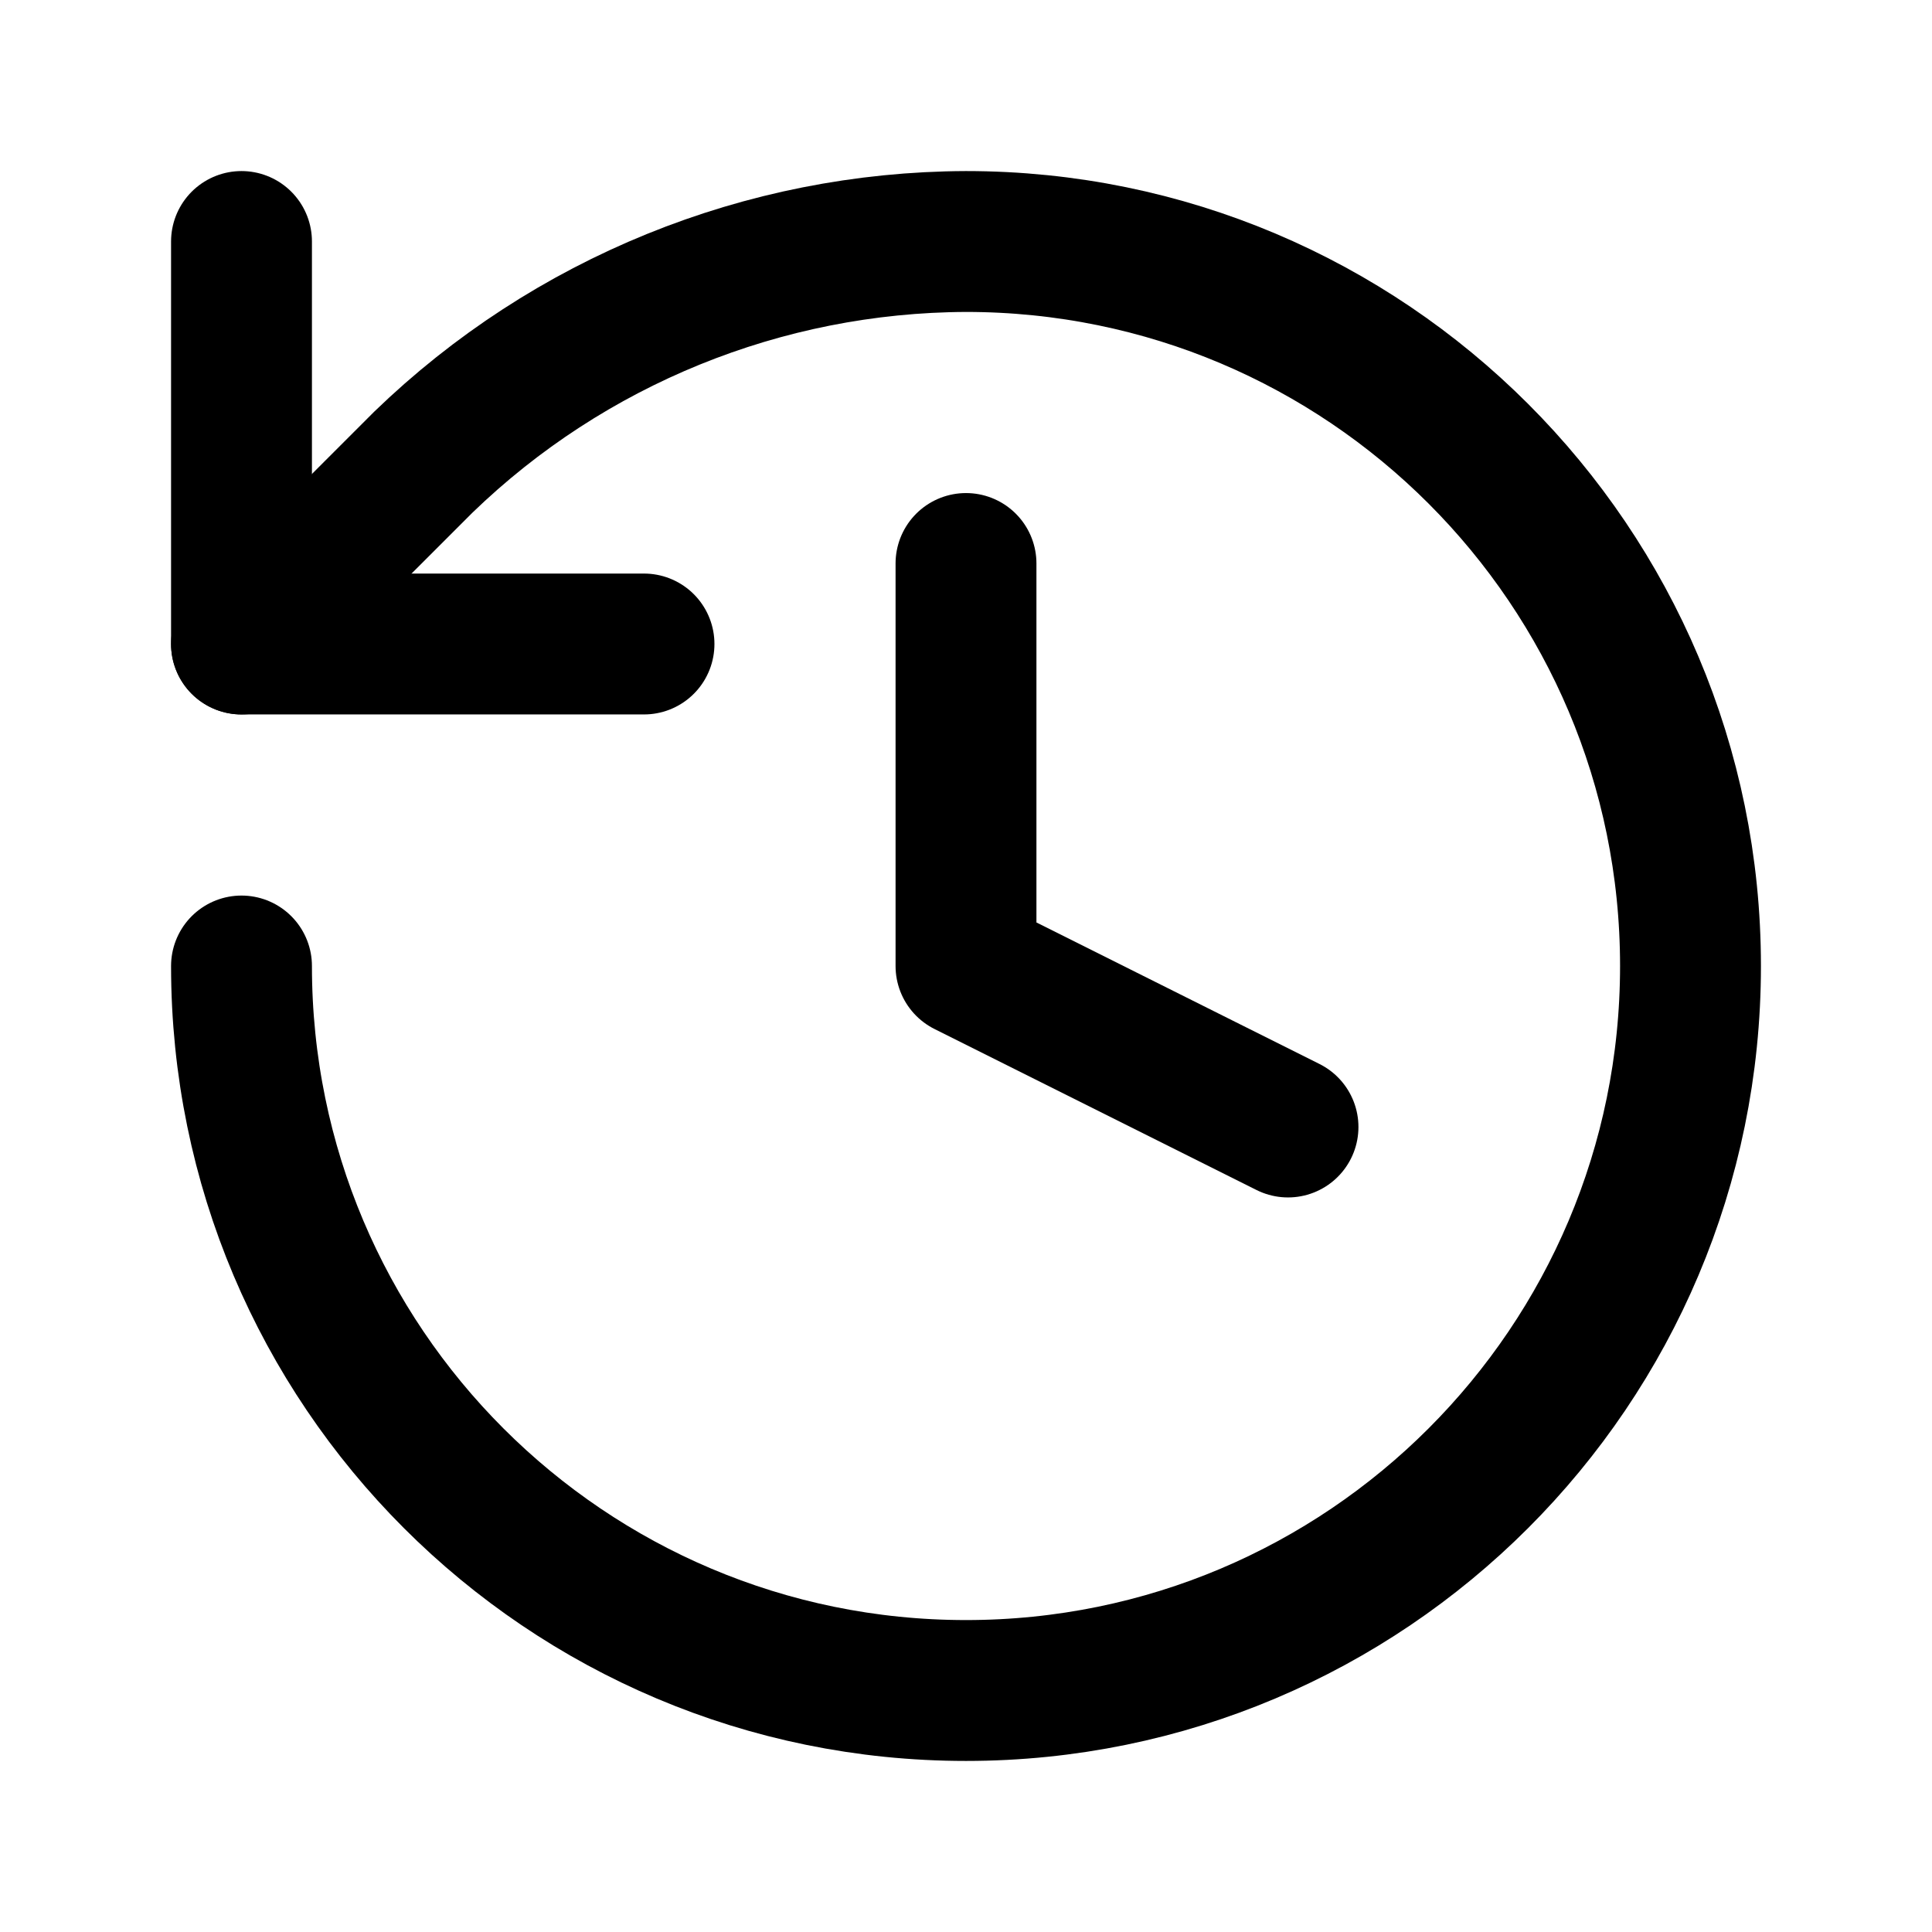
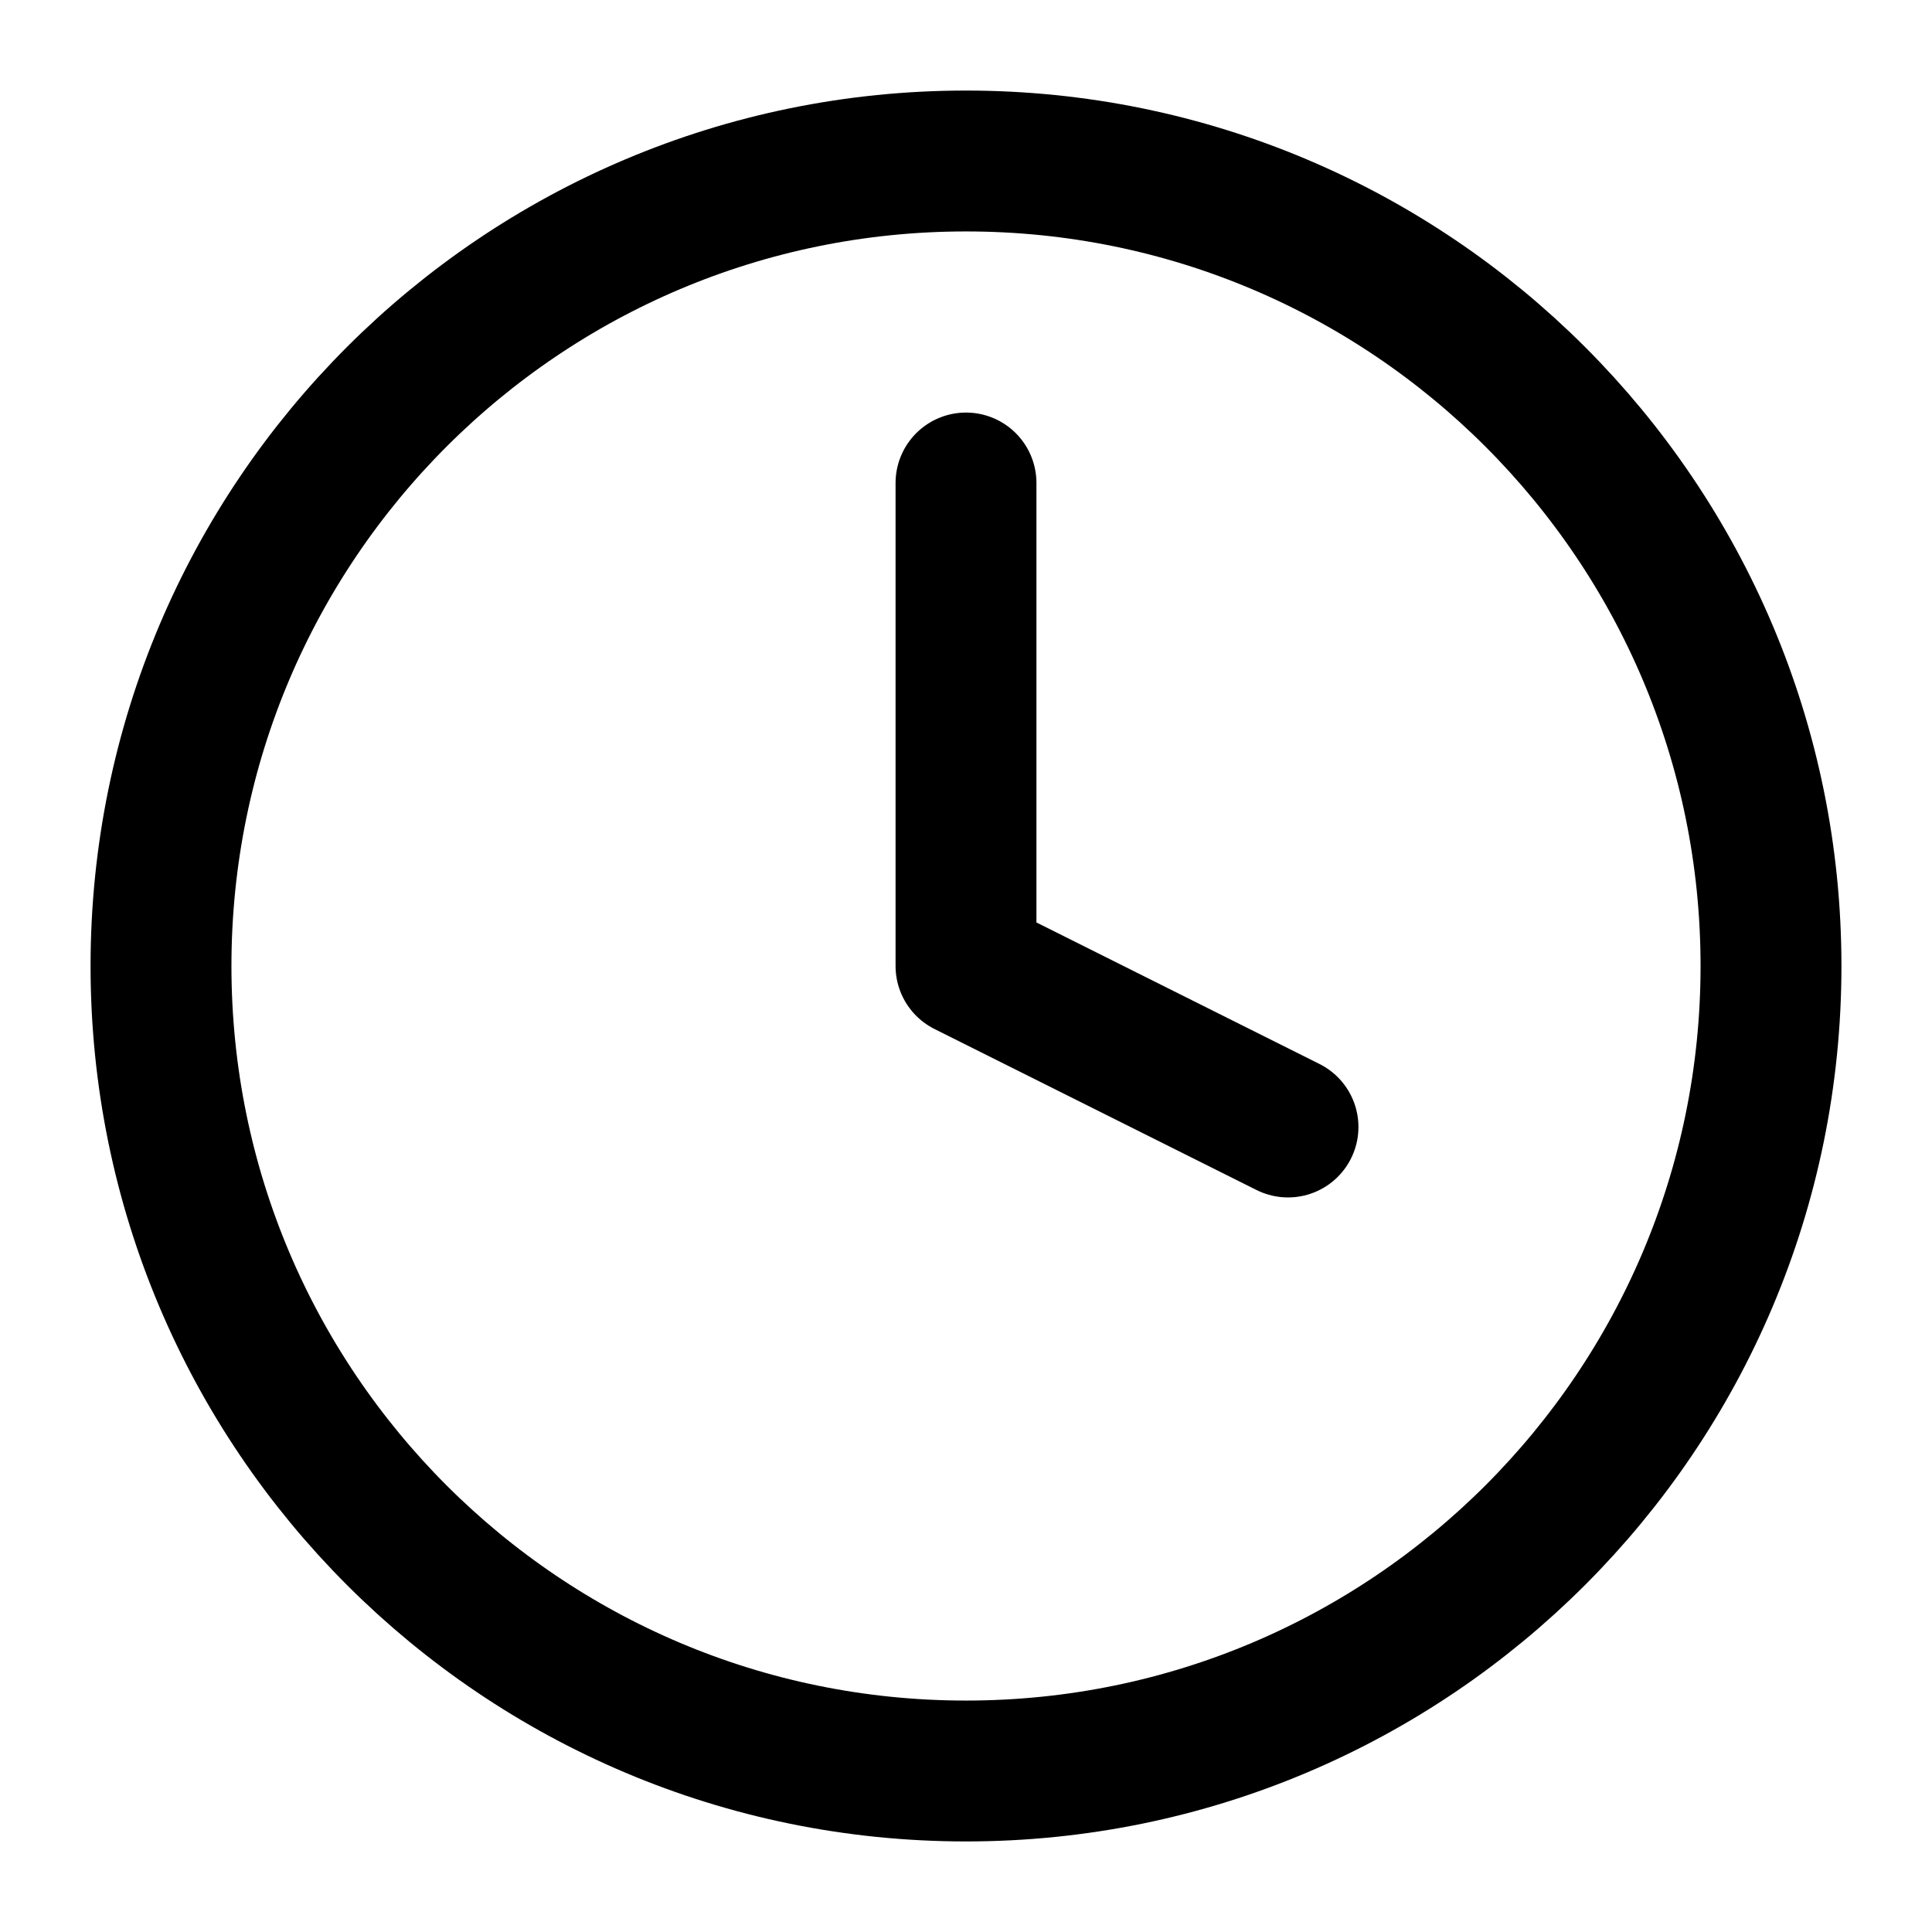
<svg xmlns="http://www.w3.org/2000/svg" width="24" height="24" viewBox="0 0 24 24" fill="none" stroke="#000000" stroke-width="1.75" stroke-linecap="round" stroke-linejoin="round">
-   <path d="M3 12a9 9 0 1 0 9-9 9.75 9.75 0 0 0-6.74 2.74L3 8" />
-   <path d="M3 3v5h5" />
-   <path d="M12 7v5l4 2" />
+   <circle cx="12" cy="12" r="10" />
+   <polyline points="12 6 12 12 16 14" />
</svg>
